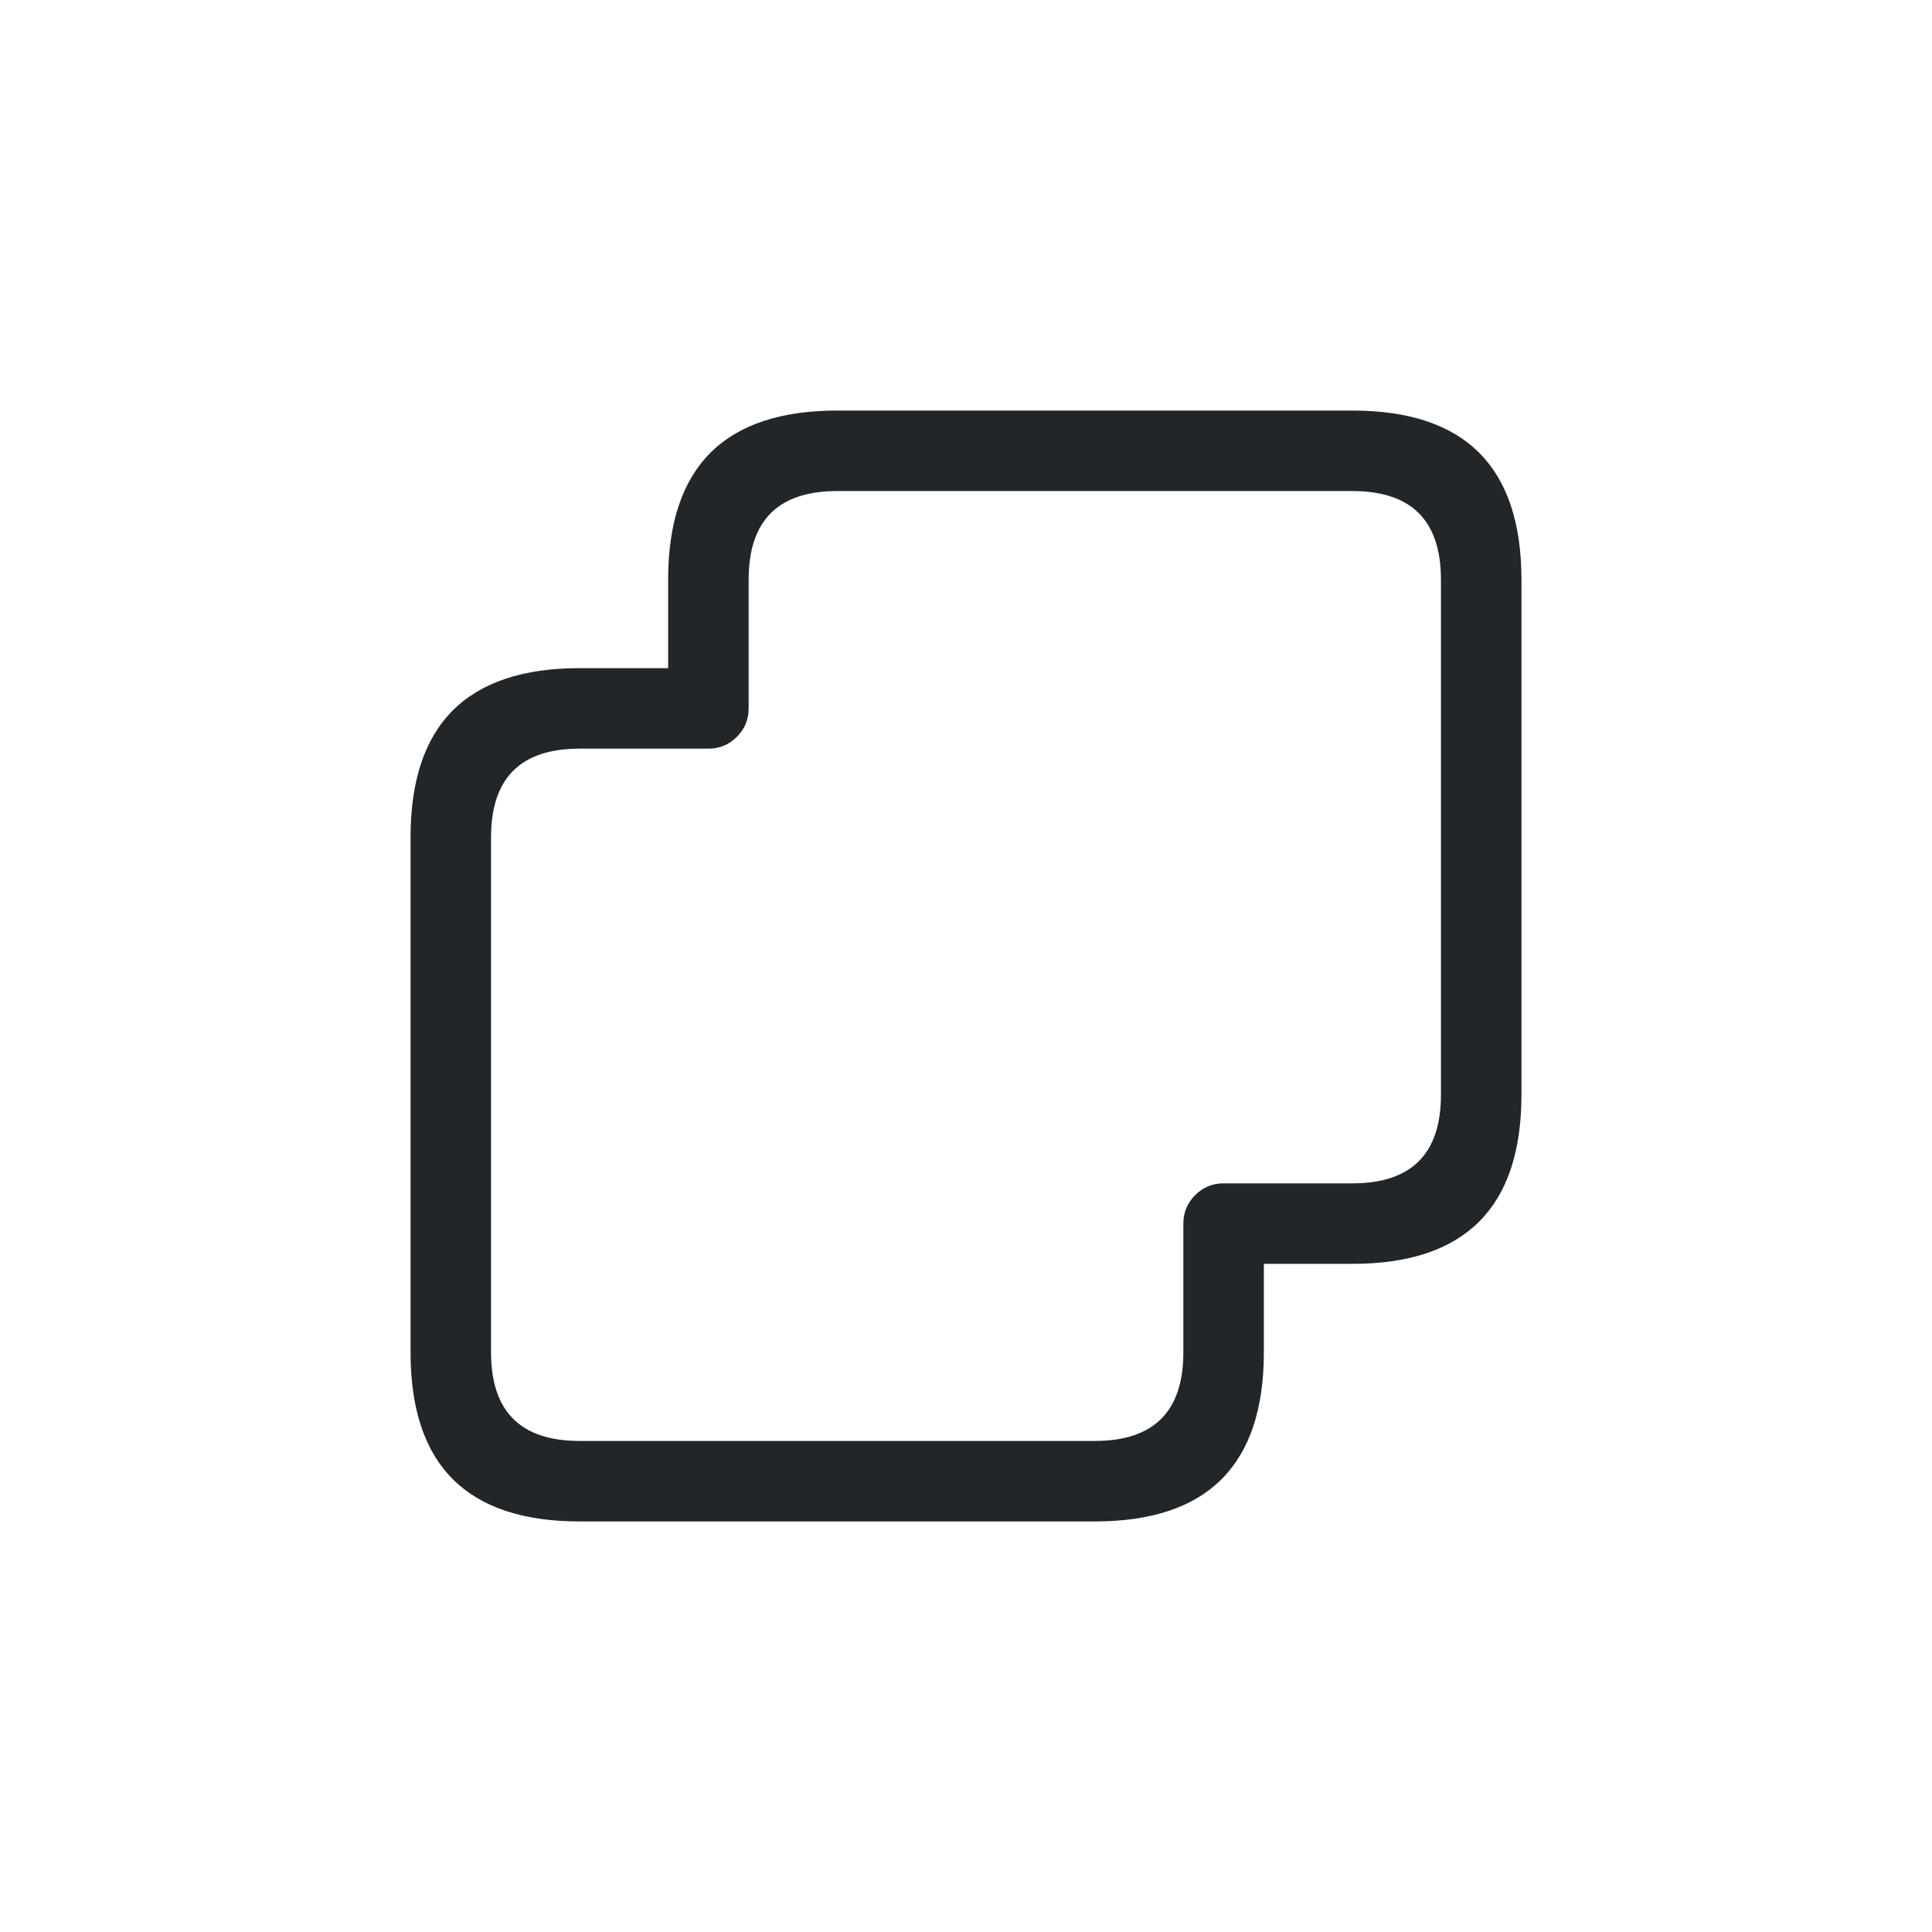
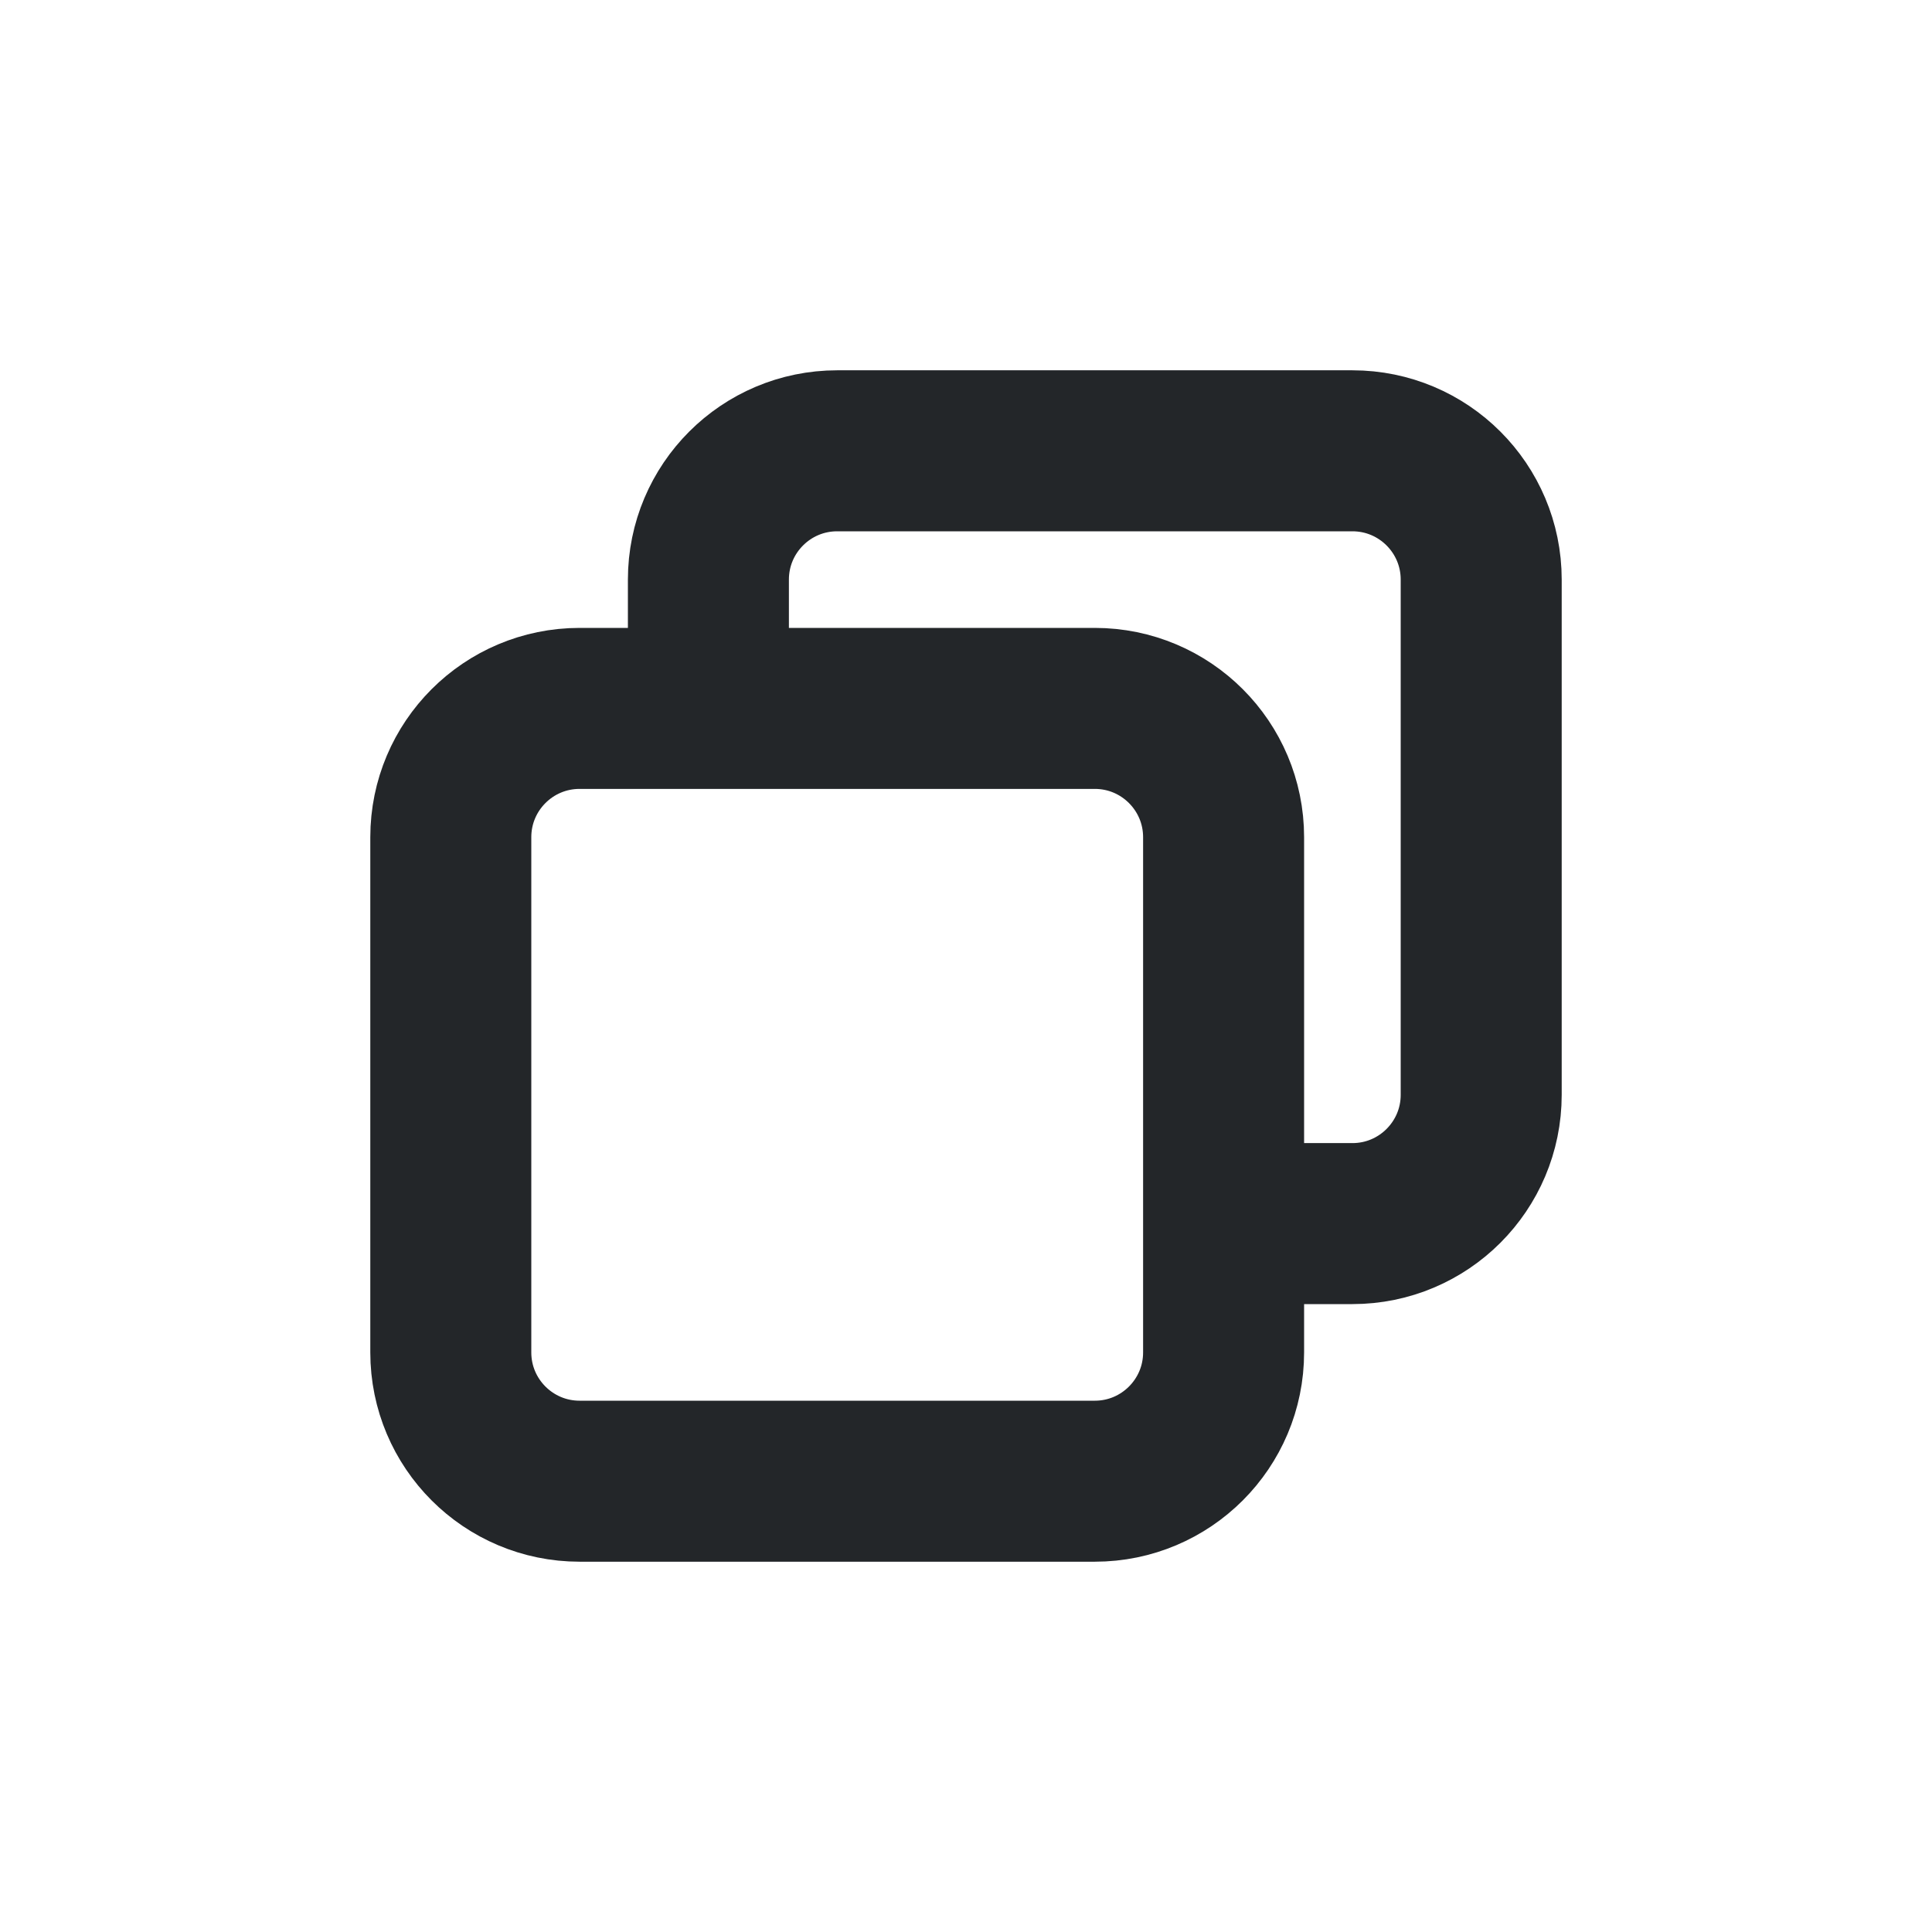
<svg xmlns="http://www.w3.org/2000/svg" width="16" height="16" viewBox="-3.0 -3.0 30.0 30.0">
  <defs>
    <style id="current-color-scheme" type="text/css">.ColorScheme-Text { color: #232629; }</style>
  </defs>
-   <path fill="currentColor" d="M16.625,18 Q16.625,20.625 14,20.625 L6,20.625 Q3.375,20.625 3.375,18 L3.375,10 Q3.375,7.375 6,7.375 L7.375,7.375 L7.375,6 Q7.375,3.375 10,3.375 L18,3.375 Q20.625,3.375 20.625,6 L20.625,14 Q20.625,16.625 18,16.625 L16.625,16.625 L16.625,18 Z M16,15.375 L18,15.375 Q19.375,15.375 19.375,14 L19.375,6 Q19.375,4.625 18,4.625 L10,4.625 Q8.625,4.625 8.625,6 L8.625,8 Q8.625,8.259 8.442,8.442 Q8.259,8.625 8,8.625 L6,8.625 Q4.625,8.625 4.625,10 L4.625,18 Q4.625,19.375 6,19.375 L14,19.375 Q15.375,19.375 15.375,18 L15.375,16 Q15.375,15.741 15.558,15.558 Q15.741,15.375 16,15.375 Z" class="ColorScheme-Text" />
+   <rect x="4" y="8" width="12" height="12" rx="2" fill="none" stroke="currentColor" stroke-width="2.5" class="ColorScheme-Text" />
+   <path d="M8 8 V6 A2 2 0 0 1 10 4 H18 A2 2 0 0 1 20 6 V14 A2 2 0 0 1 18 16 H16" fill="none" stroke="currentColor" stroke-width="2.5" class="ColorScheme-Text" />
</svg>
